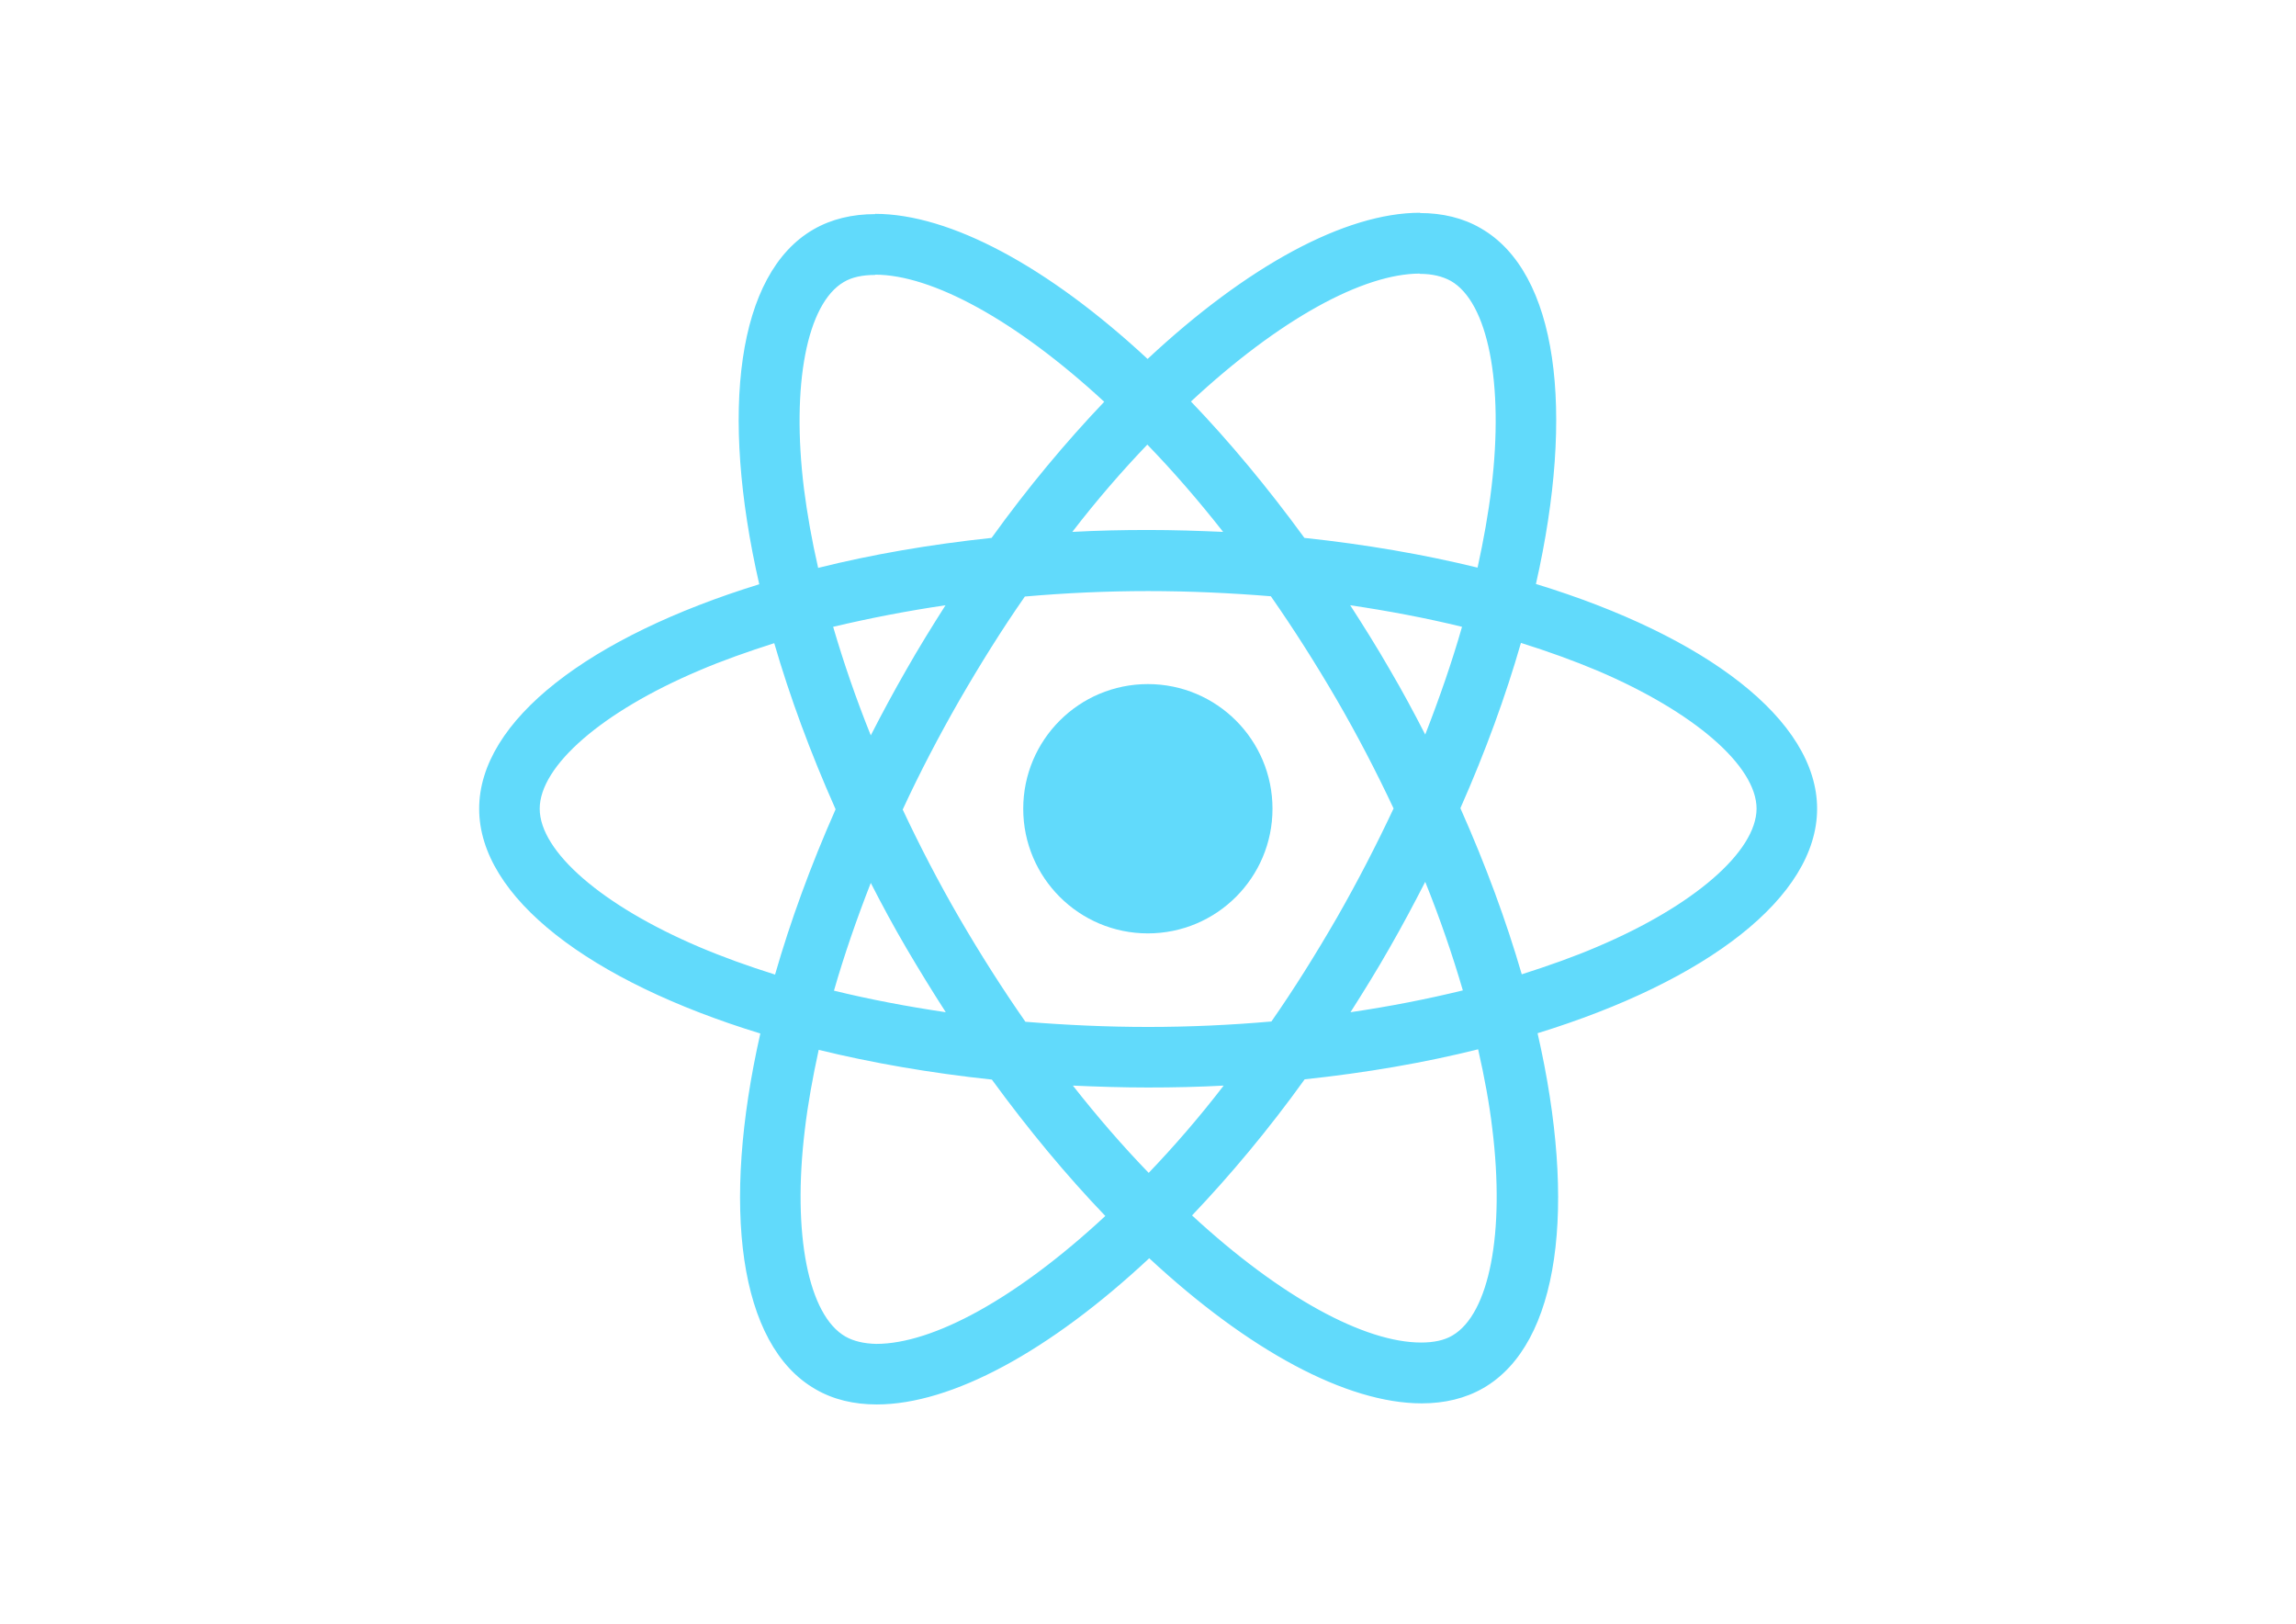
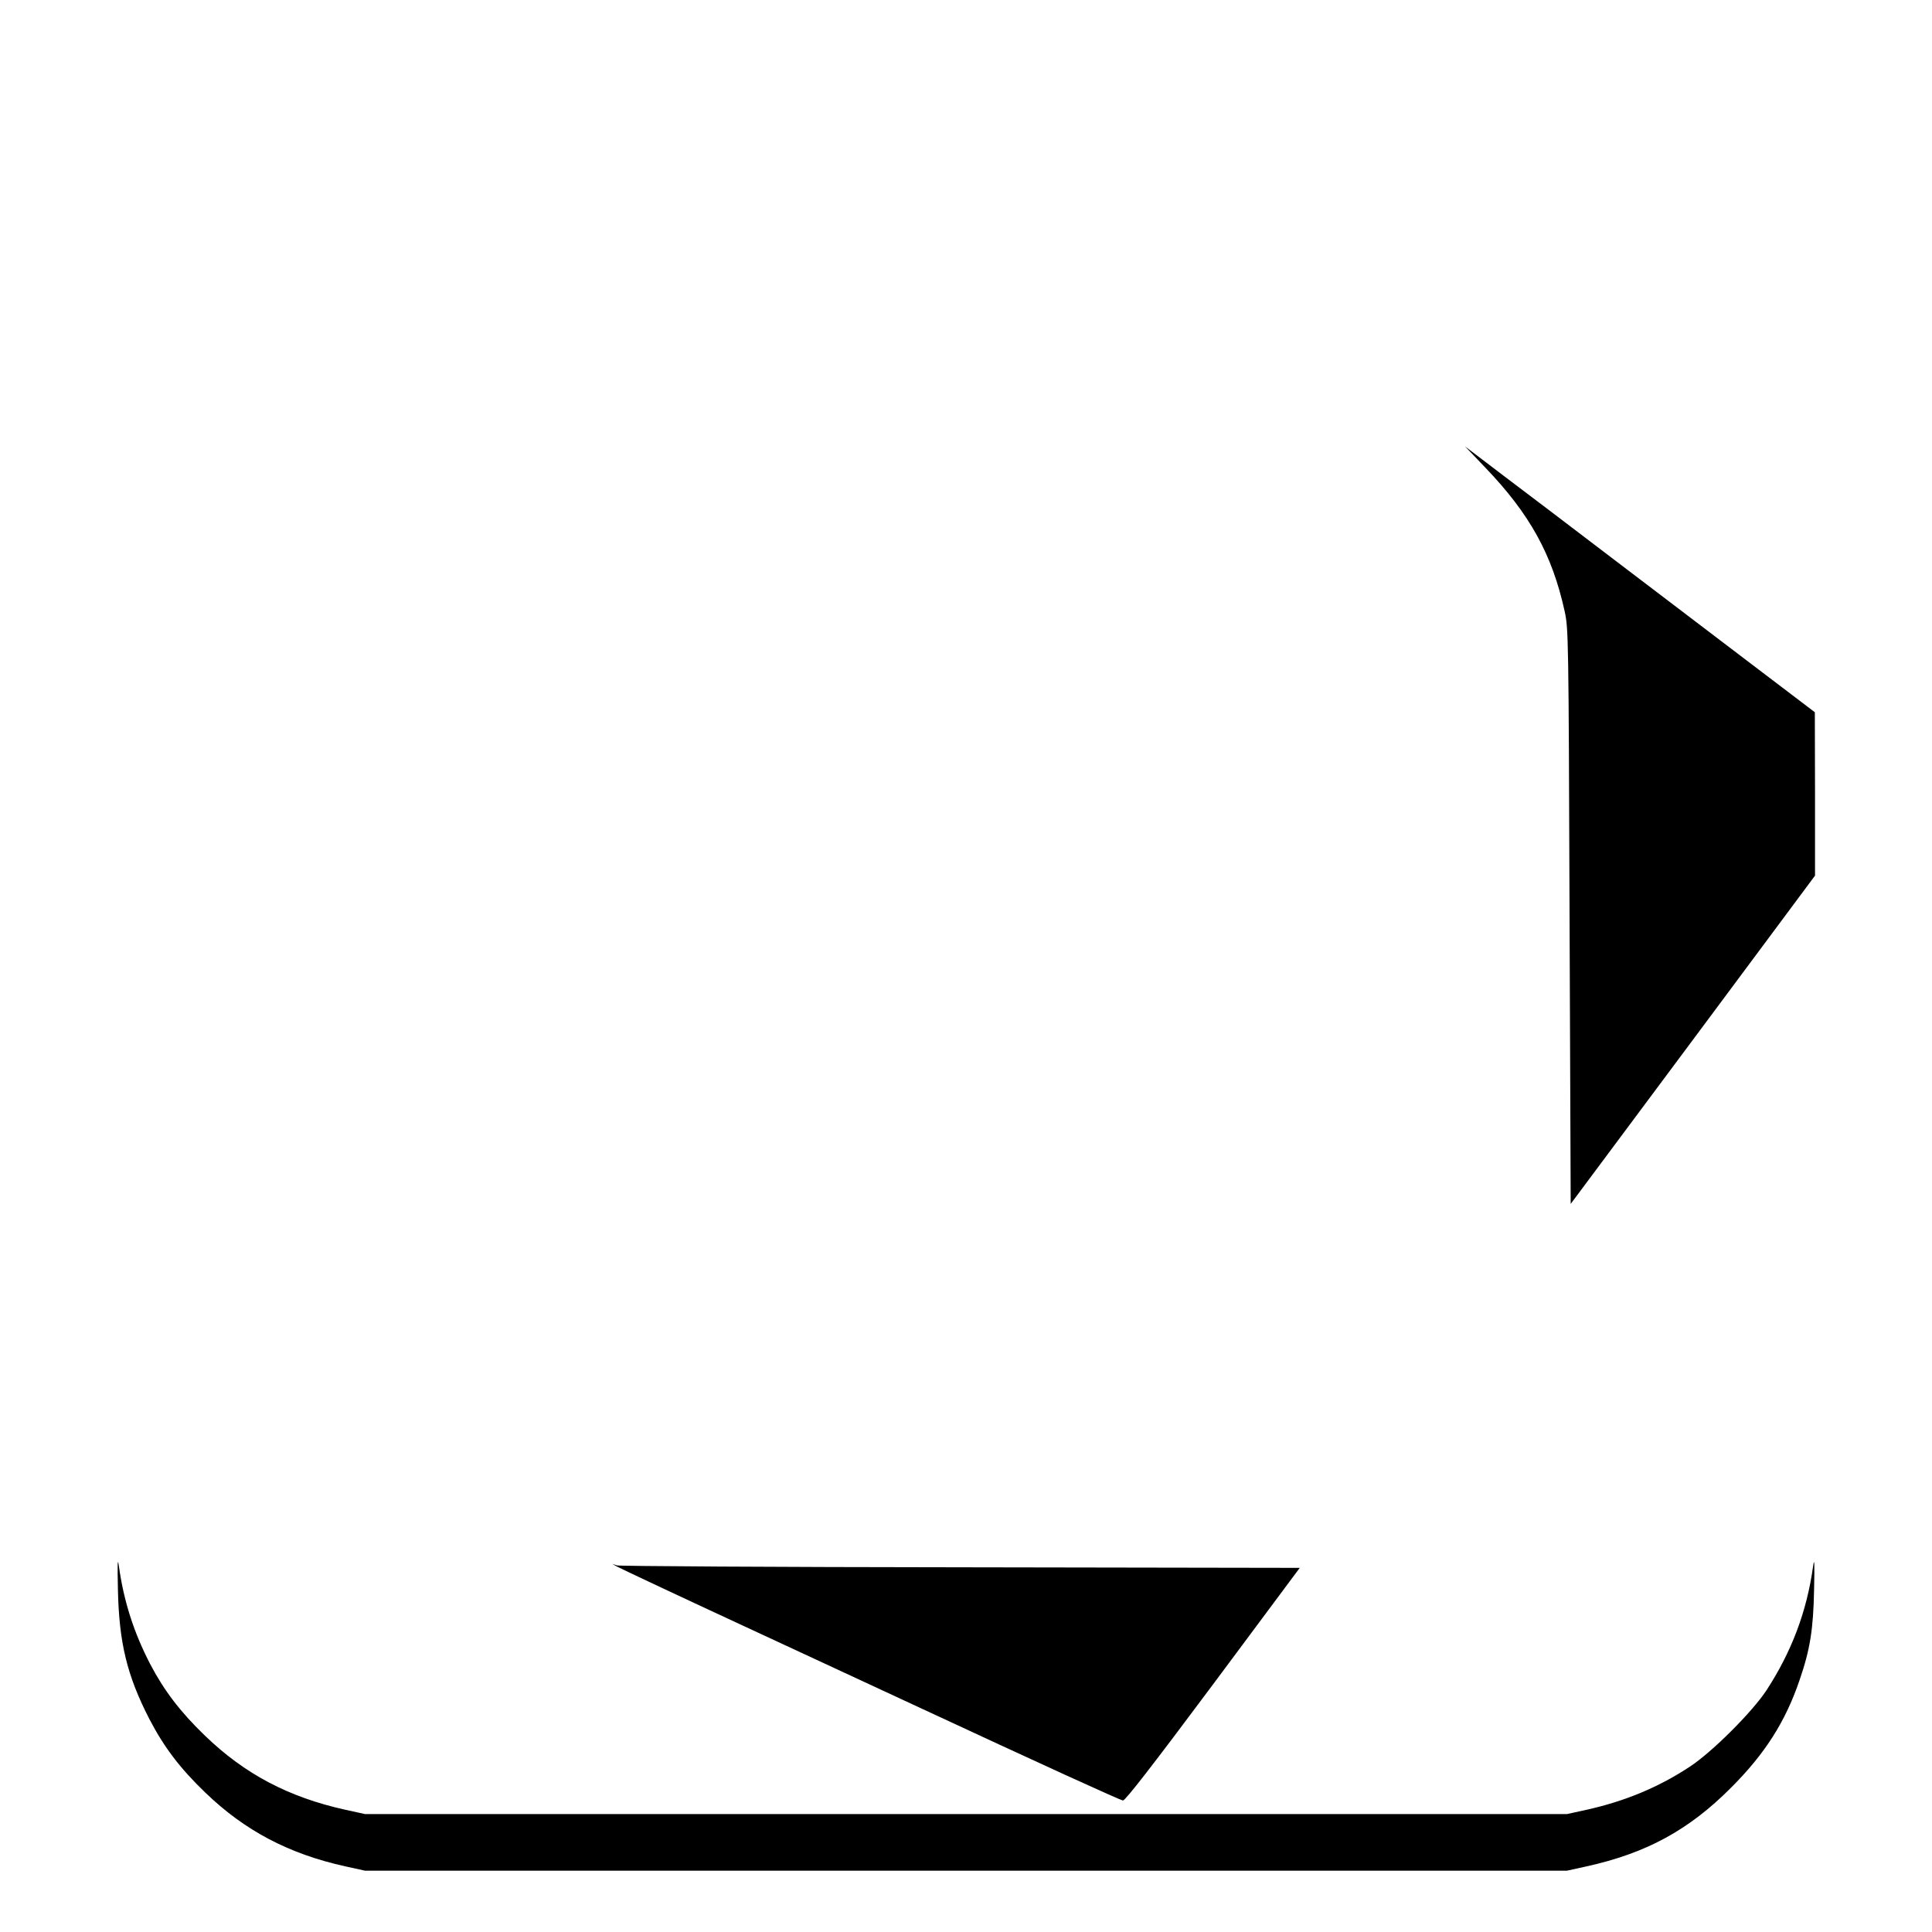
- <svg xmlns="http://www.w3.org/2000/svg" viewBox="0 0 841.9 595.3">
-   <g fill="#61DAFB">
-     <path d="M666.3 296.5c0-32.5-40.7-63.3-103.1-82.4 14.4-63.6 8-114.2-20.2-130.4-6.5-3.8-14.1-5.6-22.4-5.6v22.3c4.6 0 8.3.9 11.4 2.6 13.6 7.8 19.5 37.5 14.9 75.7-1.1 9.4-2.9 19.3-5.1 29.4-19.6-4.8-41-8.5-63.5-10.9-13.5-18.5-27.5-35.3-41.6-50 32.6-30.3 63.2-46.9 84-46.9V78c-27.5 0-63.5 19.6-99.9 53.6-36.4-33.8-72.4-53.2-99.9-53.2v22.3c20.7 0 51.4 16.5 84 46.6-14 14.7-28 31.4-41.3 49.9-22.6 2.4-44 6.1-63.6 11-2.3-10-4-19.7-5.2-29-4.7-38.2 1.1-67.9 14.6-75.8 3-1.8 6.9-2.6 11.5-2.6V78.5c-8.4 0-16 1.8-22.6 5.6-28.1 16.2-34.4 66.7-19.9 130.1-62.2 19.2-102.7 49.9-102.7 82.3 0 32.5 40.7 63.3 103.1 82.4-14.4 63.6-8 114.2 20.2 130.4 6.5 3.8 14.1 5.6 22.5 5.6 27.5 0 63.5-19.6 99.9-53.6 36.4 33.8 72.4 53.2 99.9 53.2 8.4 0 16-1.8 22.6-5.6 28.1-16.2 34.4-66.7 19.9-130.1 62-19.1 102.5-49.9 102.5-82.3zm-130.2-66.7c-3.7 12.9-8.3 26.2-13.5 39.5-4.1-8-8.4-16-13.1-24-4.6-8-9.5-15.8-14.4-23.4 14.2 2.1 27.9 4.7 41 7.9zm-45.8 106.5c-7.8 13.5-15.8 26.3-24.1 38.2-14.9 1.3-30 2-45.2 2-15.1 0-30.2-.7-45-1.9-8.3-11.9-16.4-24.6-24.2-38-7.6-13.1-14.5-26.4-20.8-39.8 6.2-13.4 13.2-26.8 20.7-39.9 7.8-13.5 15.8-26.3 24.1-38.2 14.9-1.3 30-2 45.2-2 15.1 0 30.2.7 45 1.9 8.3 11.9 16.4 24.6 24.2 38 7.6 13.1 14.5 26.4 20.8 39.8-6.3 13.4-13.2 26.8-20.7 39.9zm32.3-13c5.4 13.4 10 26.8 13.8 39.8-13.1 3.2-26.9 5.9-41.2 8 4.9-7.7 9.8-15.6 14.4-23.7 4.6-8 8.9-16.1 13-24.1zM421.2 430c-9.3-9.6-18.6-20.3-27.8-32 9 .4 18.2.7 27.5.7 9.4 0 18.7-.2 27.8-.7-9 11.7-18.3 22.4-27.5 32zm-74.4-58.9c-14.2-2.1-27.9-4.7-41-7.9 3.7-12.9 8.3-26.2 13.5-39.5 4.1 8 8.4 16 13.1 24 4.7 8 9.5 15.8 14.4 23.4zM420.7 163c9.3 9.6 18.6 20.3 27.8 32-9-.4-18.2-.7-27.5-.7-9.4 0-18.7.2-27.8.7 9-11.7 18.3-22.4 27.5-32zm-74 58.9c-4.9 7.7-9.8 15.6-14.4 23.7-4.6 8-8.9 16-13 24-5.4-13.4-10-26.8-13.8-39.8 13.1-3.1 26.9-5.8 41.2-7.9zm-90.5 125.2c-35.4-15.1-58.3-34.9-58.3-50.6 0-15.7 22.9-35.6 58.3-50.6 8.6-3.7 18-7 27.7-10.1 5.7 19.6 13.2 40 22.5 60.9-9.2 20.8-16.6 41.1-22.2 60.6-9.9-3.1-19.3-6.5-28-10.2zM310 490c-13.6-7.8-19.5-37.5-14.9-75.7 1.1-9.4 2.9-19.3 5.1-29.4 19.6 4.8 41 8.5 63.5 10.9 13.5 18.5 27.5 35.3 41.6 50-32.6 30.3-63.2 46.9-84 46.9-4.5-.1-8.3-1-11.3-2.7zm237.2-76.2c4.7 38.2-1.1 67.9-14.6 75.8-3 1.8-6.9 2.6-11.5 2.6-20.7 0-51.4-16.5-84-46.6 14-14.7 28-31.4 41.3-49.9 22.6-2.4 44-6.1 63.6-11 2.3 10.1 4.1 19.8 5.2 29.1zm38.5-66.7c-8.6 3.7-18 7-27.7 10.1-5.7-19.6-13.2-40-22.5-60.9 9.2-20.8 16.6-41.1 22.2-60.6 9.9 3.1 19.3 6.5 28.1 10.2 35.4 15.1 58.3 34.9 58.3 50.6-.1 15.7-23 35.6-58.4 50.6zM320.8 78.4z" />
-     <circle cx="420.9" cy="296.5" r="45.7" />
-     <path d="M520.5 78.1z" />
+ <svg xmlns="http://www.w3.org/2000/svg" version="1.0" width="1024pt" height="1024pt" viewBox="0 0 1024 1024" preserveAspectRatio="xMidYMid meet">
+   <g transform="translate(0,1024) scale(0.1,-0.1)" fill="#000000" stroke="none">
+     <path d="M7873 7761 c235 -245 354 -460 420 -761 20 -93 21 -123 26 -1618 l6 -1523 648 870 647 870 0 433 -1 433 -362 275 c-199 151 -524 398 -722 549 -198 151 -452 344 -565 429 l-205 156 108 -113z" />
+     <path d="M625 1815 c6 -282 48 -455 166 -685 78 -150 162 -261 296 -390 210 -203 444 -326 743 -392 l105 -23 3185 0 3185 0 105 23 c316 70 541 192 765 417 179 179 288 349 363 570 56 162 73 270 77 480 3 140 2 173 -5 125 -33 -240 -114 -455 -248 -660 -76 -115 -288 -327 -406 -404 -165 -109 -344 -183 -546 -228 l-105 -23 -3185 0 -3185 0 -105 23 c-299 66 -533 189 -743 392 -131 126 -217 239 -291 380 -87 168 -140 333 -166 520 -7 48 -8 15 -5 -125z" />
+     <path d="M3270 1937 c14 -8 313 -149 665 -312 352 -163 759 -352 905 -420 675 -314 1096 -506 1112 -508 12 -1 154 182 477 615 l460 618 -1797 3 c-988 1 -1808 6 -1822 10 l-25 8 25 -14z" />
  </g>
</svg>
